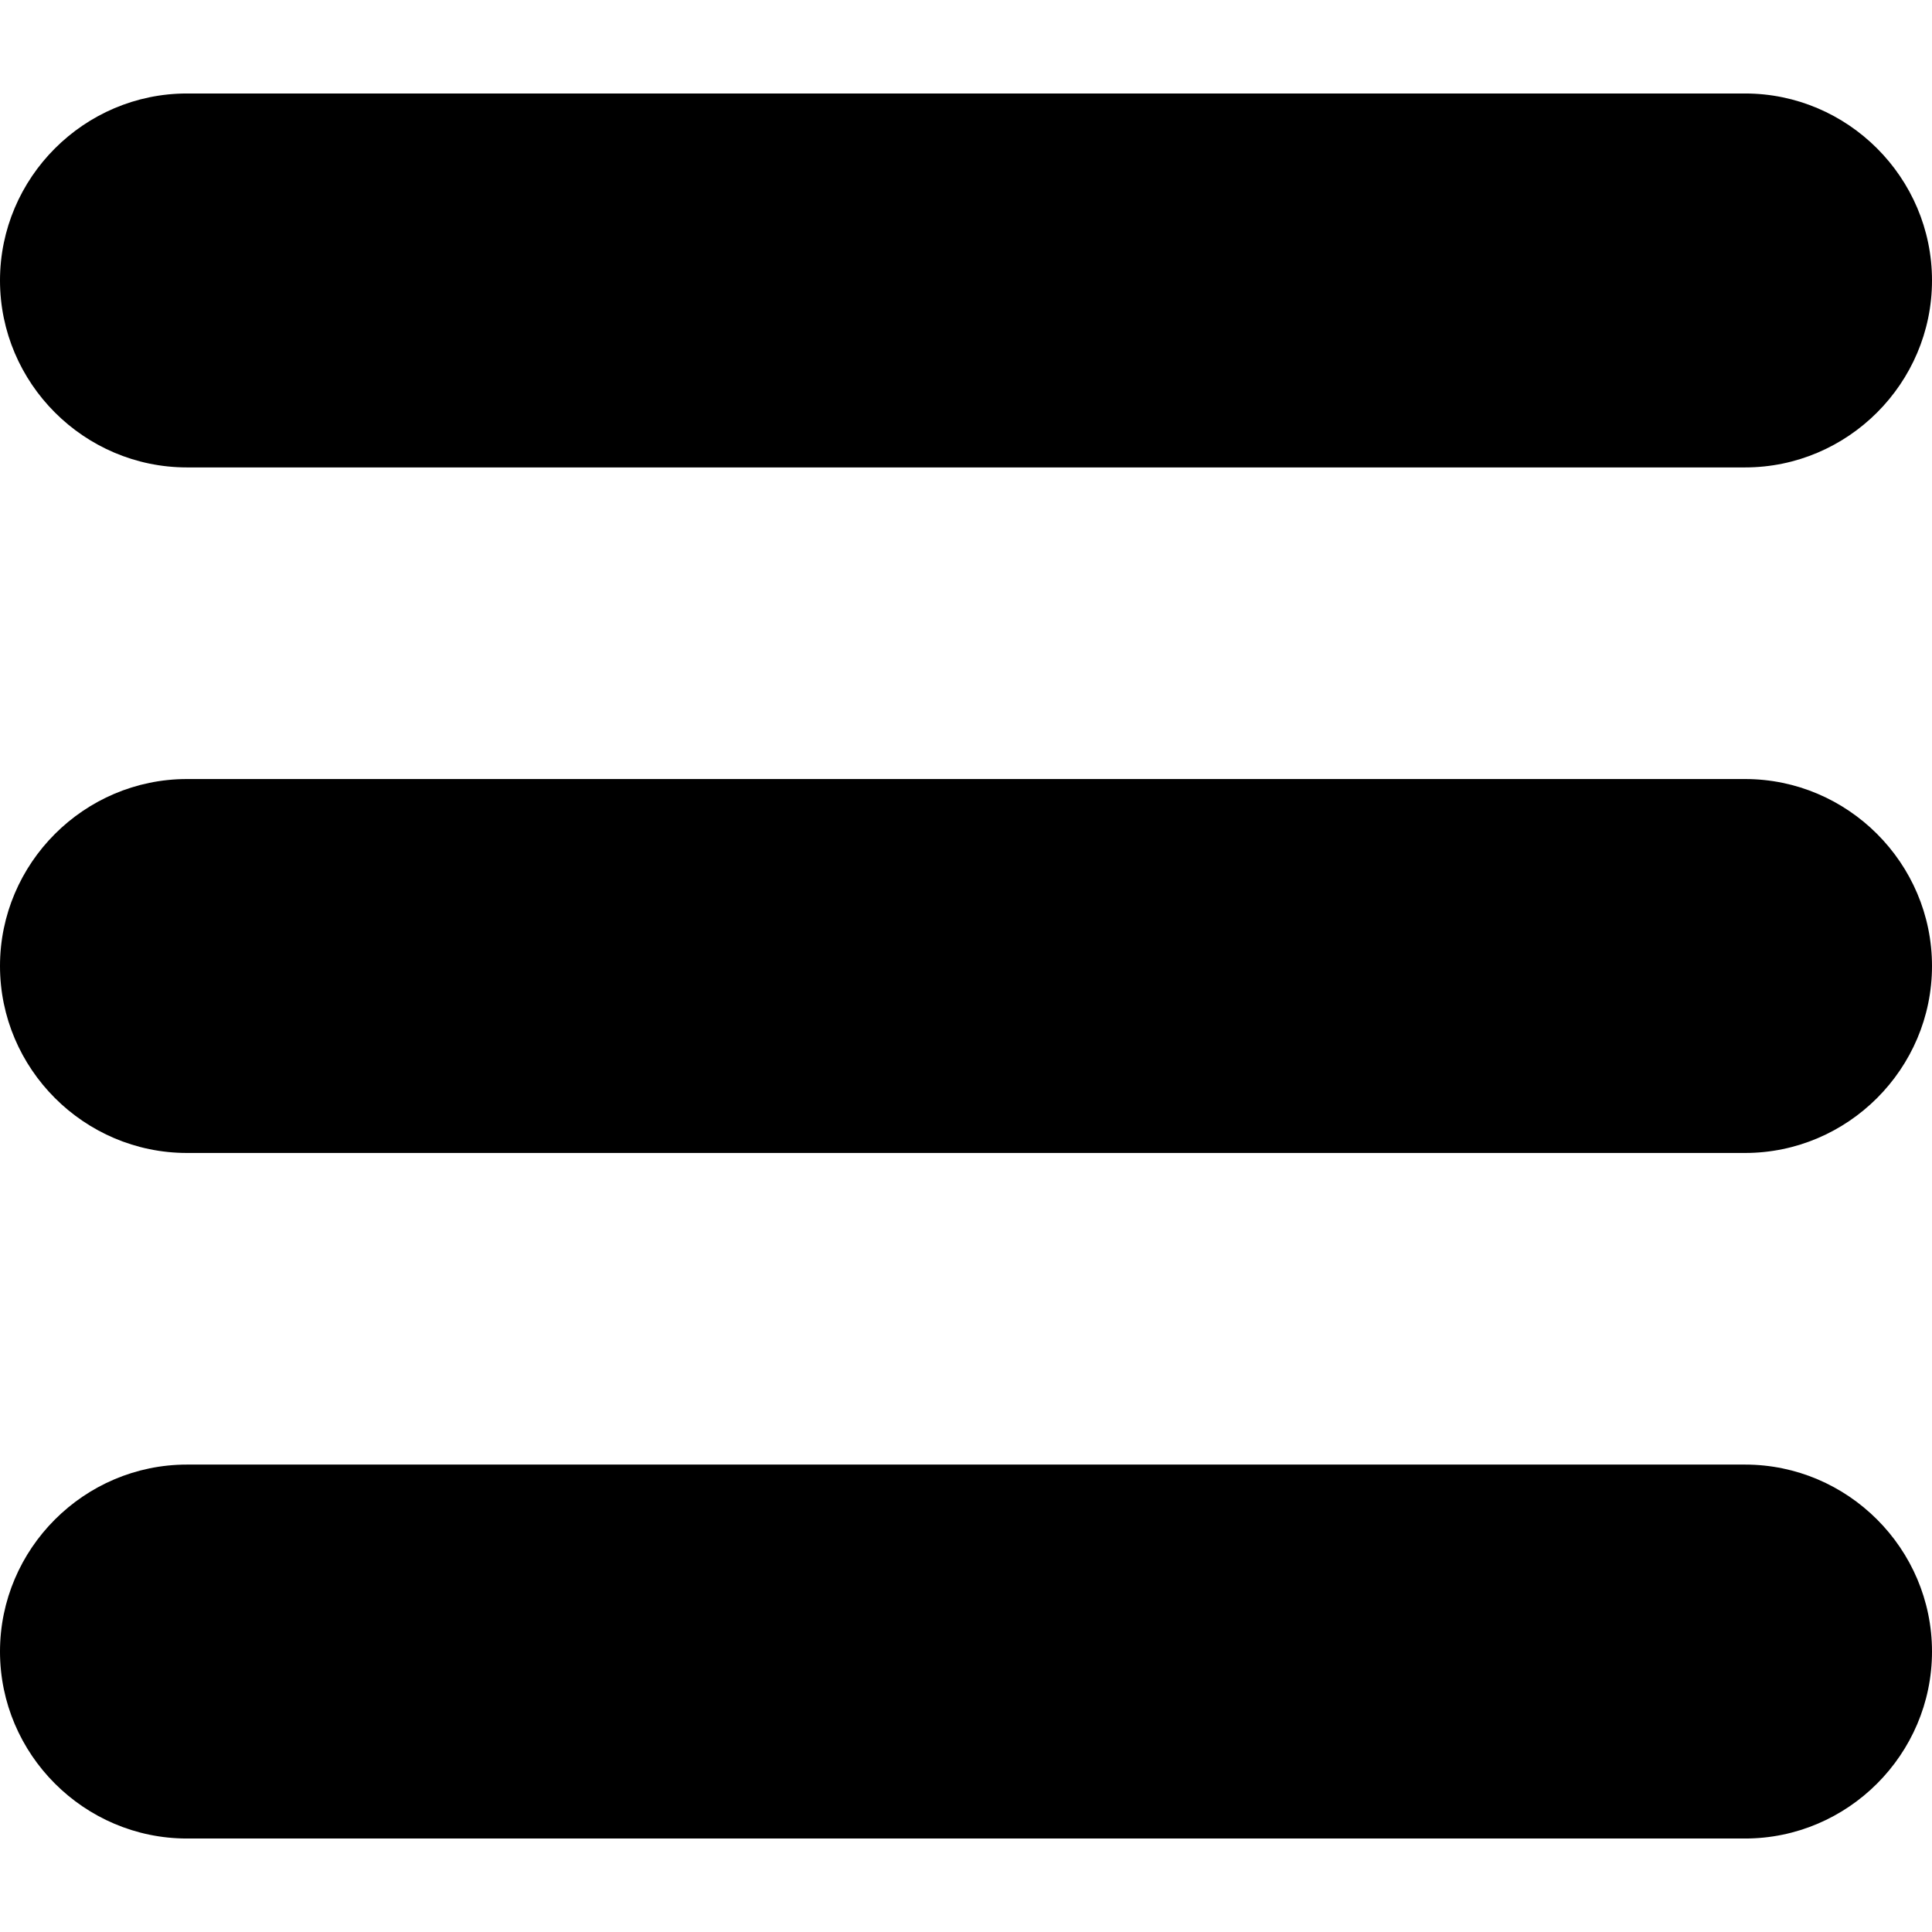
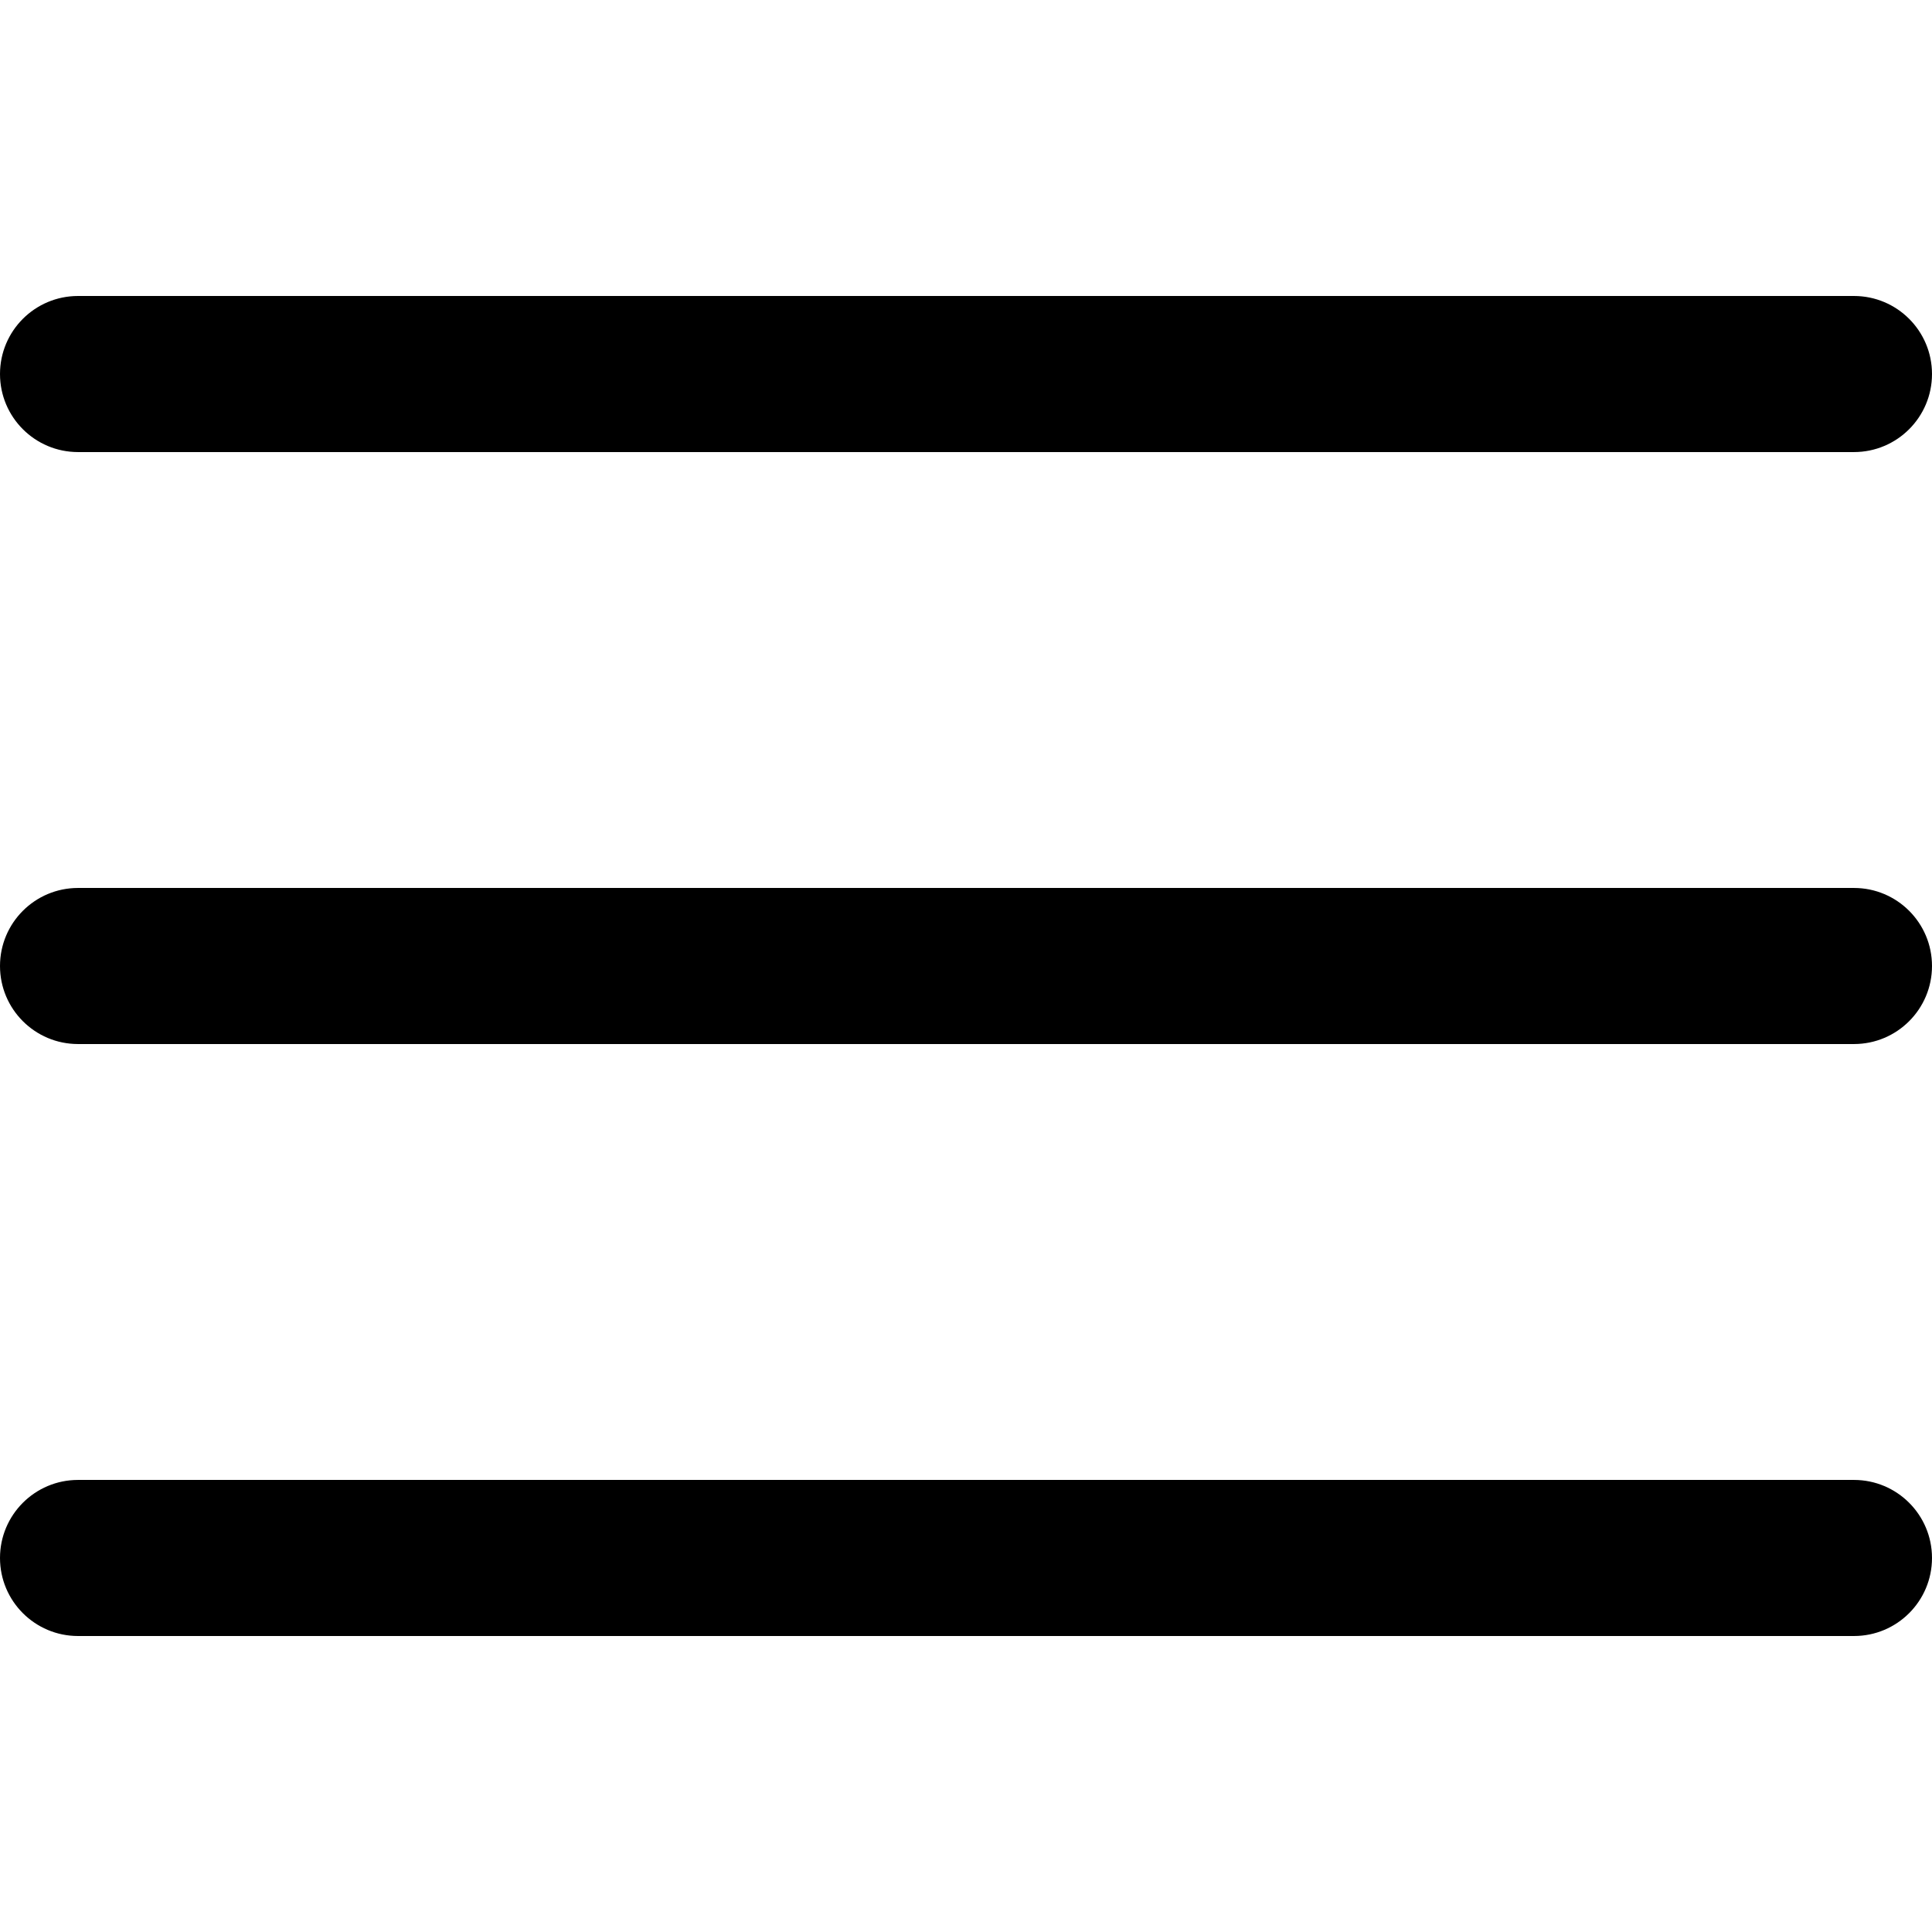
- <svg xmlns="http://www.w3.org/2000/svg" version="1.1" id="Capa_1" x="0px" y="0px" width="124px" height="124px" viewBox="0 0 124 124" style="enable-background:new 0 0 124 124;" xml:space="preserve">
+ <svg xmlns="http://www.w3.org/2000/svg" version="1.1" id="Layer_1" x="0px" y="0px" viewBox="0 0 512 512" style="enable-background:new 0 0 512 512;" xml:space="preserve">
  <g>
-     <path d="M112,6H12C5.4,6,0,11.4,0,18s5.4,12,12,12h100c6.6,0,12-5.4,12-12S118.6,6,112,6z" />
-     <path d="M112,50H12C5.4,50,0,55.4,0,62c0,6.6,5.4,12,12,12h100c6.6,0,12-5.4,12-12C124,55.4,118.6,50,112,50z" />
-     <path d="M112,94H12c-6.6,0-12,5.4-12,12s5.4,12,12,12h100c6.6,0,12-5.4,12-12S118.6,94,112,94z" />
+     <g>
+       <path d="M491.318,235.318H20.682C9.26,235.318,0,244.577,0,256s9.26,20.682,20.682,20.682h470.636    c11.423,0,20.682-9.259,20.682-20.682C512,244.578,502.741,235.318,491.318,235.318z" />
+     </g>
+   </g>
+   <g>
+     <g>
+       <path d="M491.318,78.439H20.682C9.26,78.439,0,87.699,0,99.121c0,11.422,9.26,20.682,20.682,20.682h470.636    c11.423,0,20.682-9.26,20.682-20.682C512,87.699,502.741,78.439,491.318,78.439z" />
+     </g>
+   </g>
+   <g>
+     <g>
+       <path d="M491.318,392.197H20.682C9.26,392.197,0,401.456,0,412.879s9.26,20.682,20.682,20.682h470.636    c11.423,0,20.682-9.259,20.682-20.682S502.741,392.197,491.318,392.197z" />
+     </g>
  </g>
  <g>
</g>
  <g>
</g>
  <g>
</g>
  <g>
</g>
  <g>
</g>
  <g>
</g>
  <g>
</g>
  <g>
</g>
  <g>
</g>
  <g>
</g>
  <g>
</g>
  <g>
</g>
  <g>
</g>
  <g>
</g>
  <g>
</g>
</svg>
